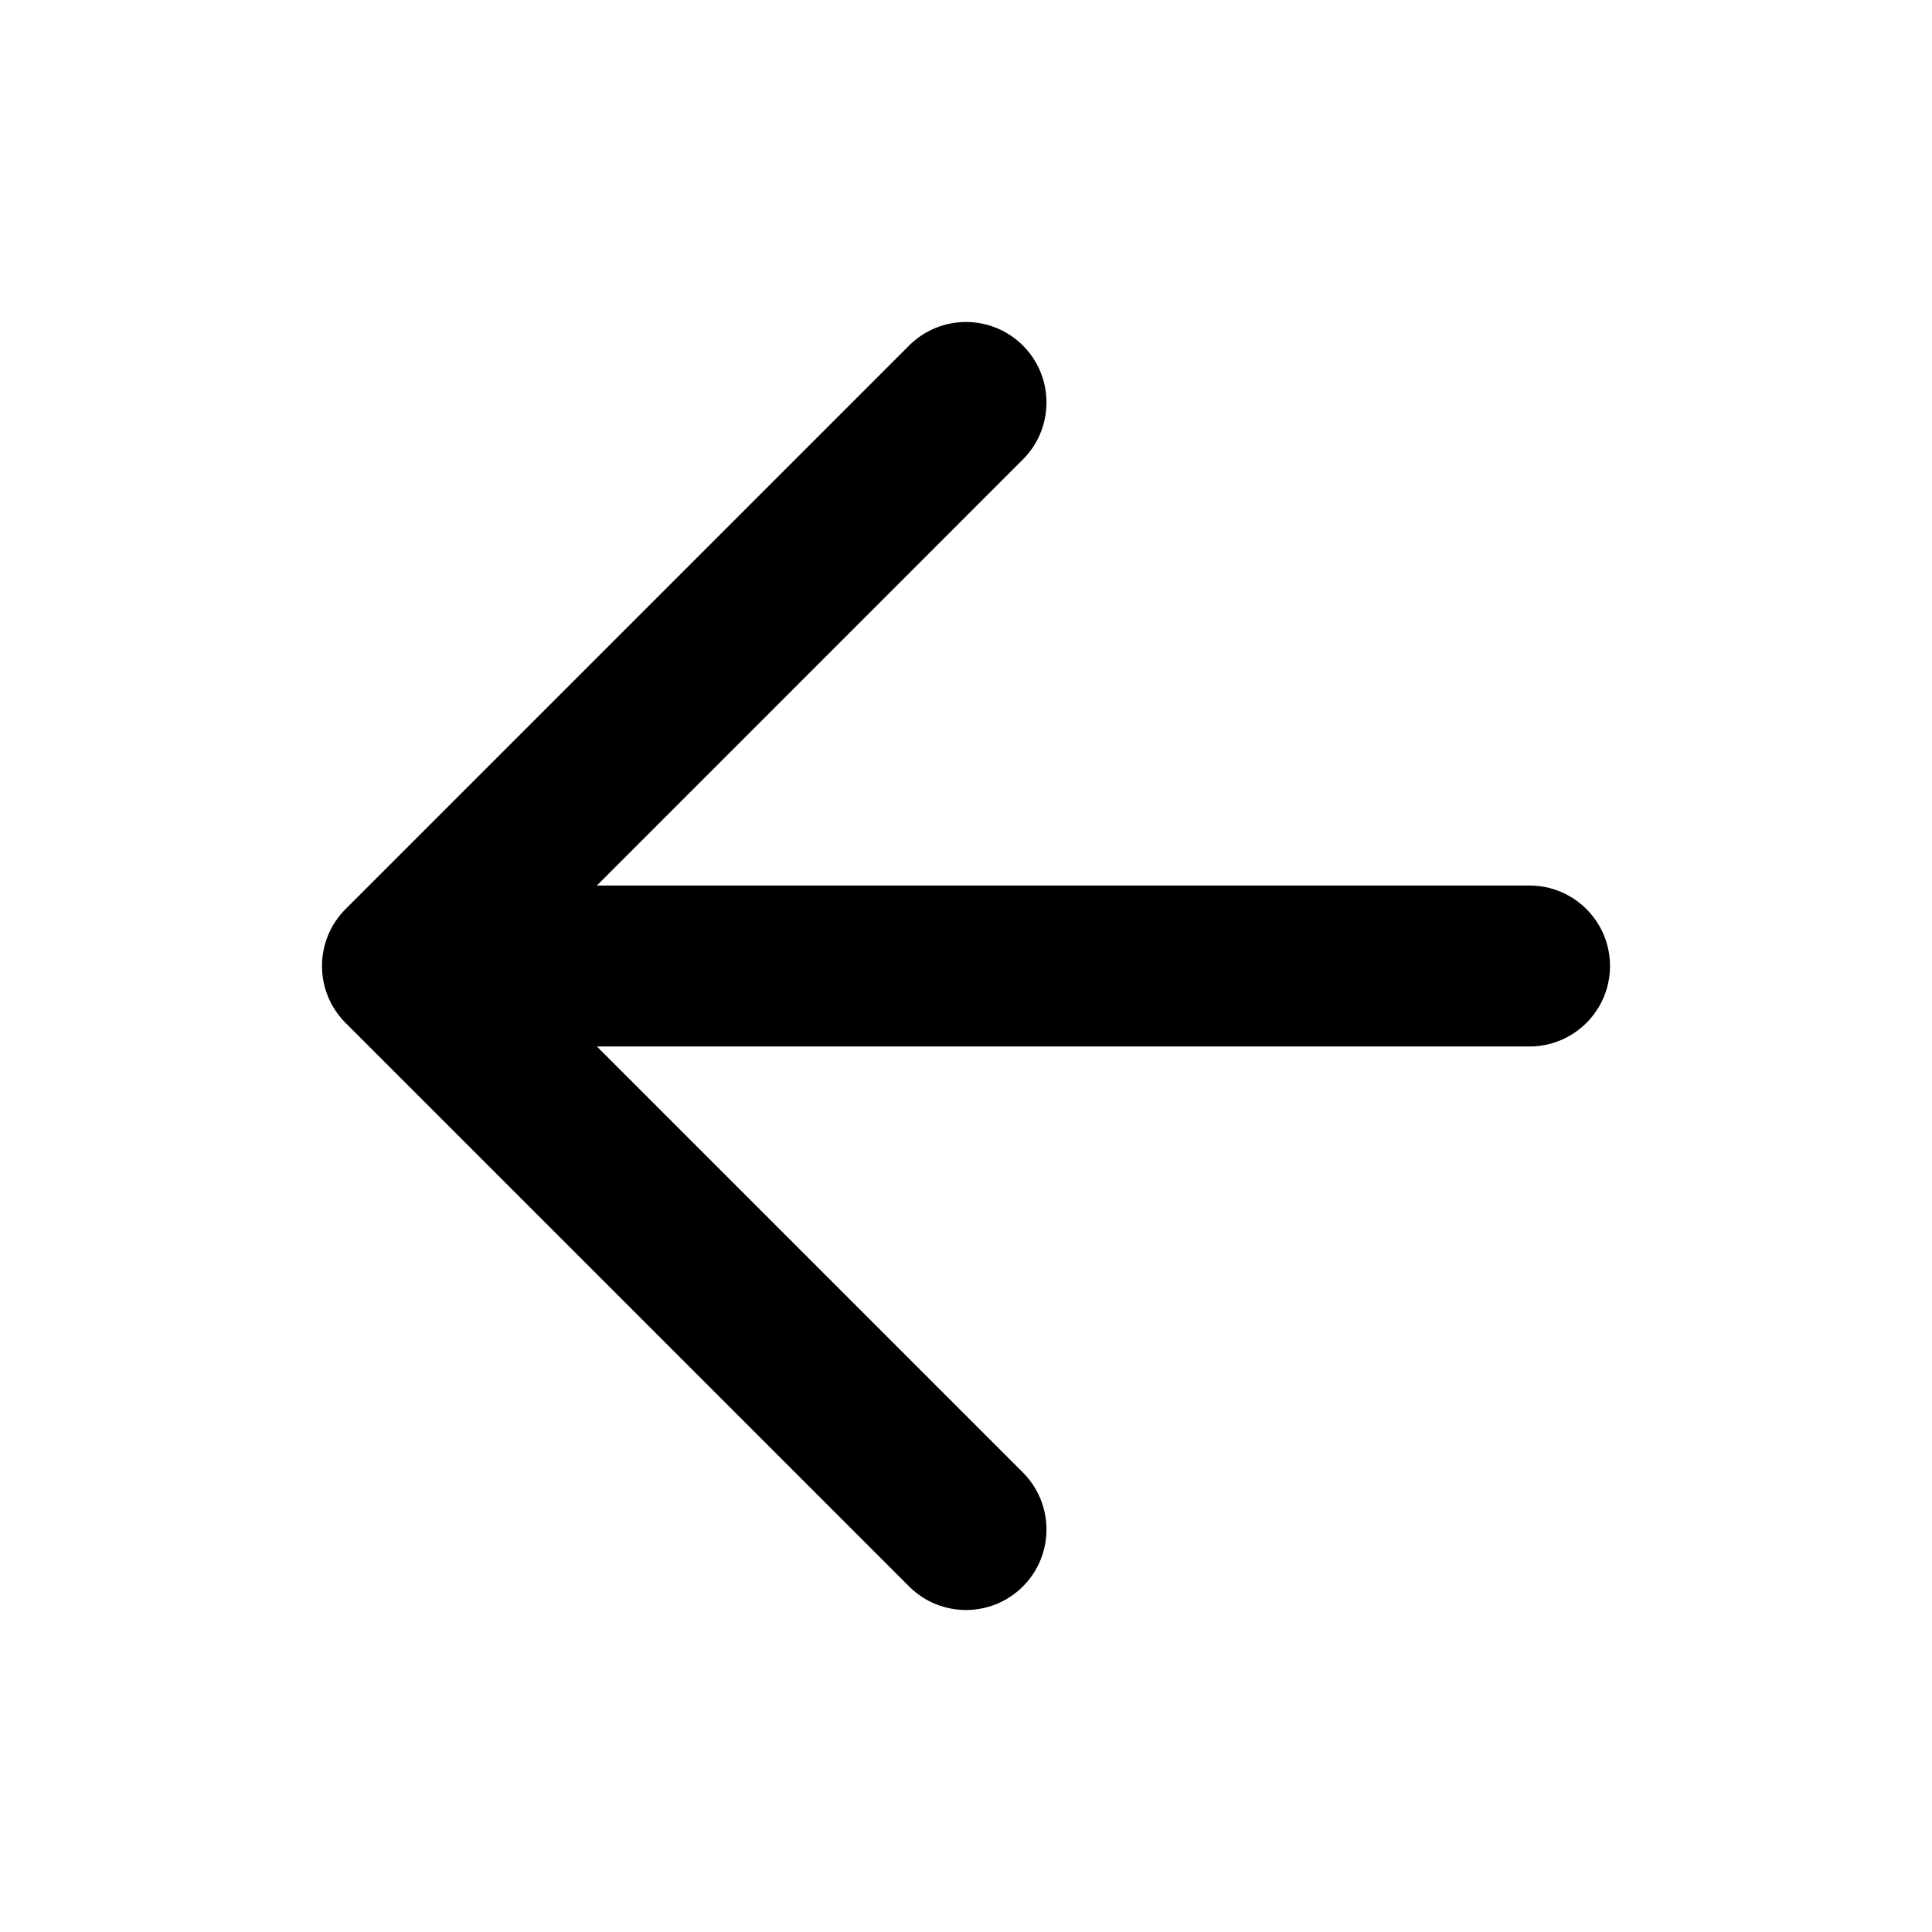
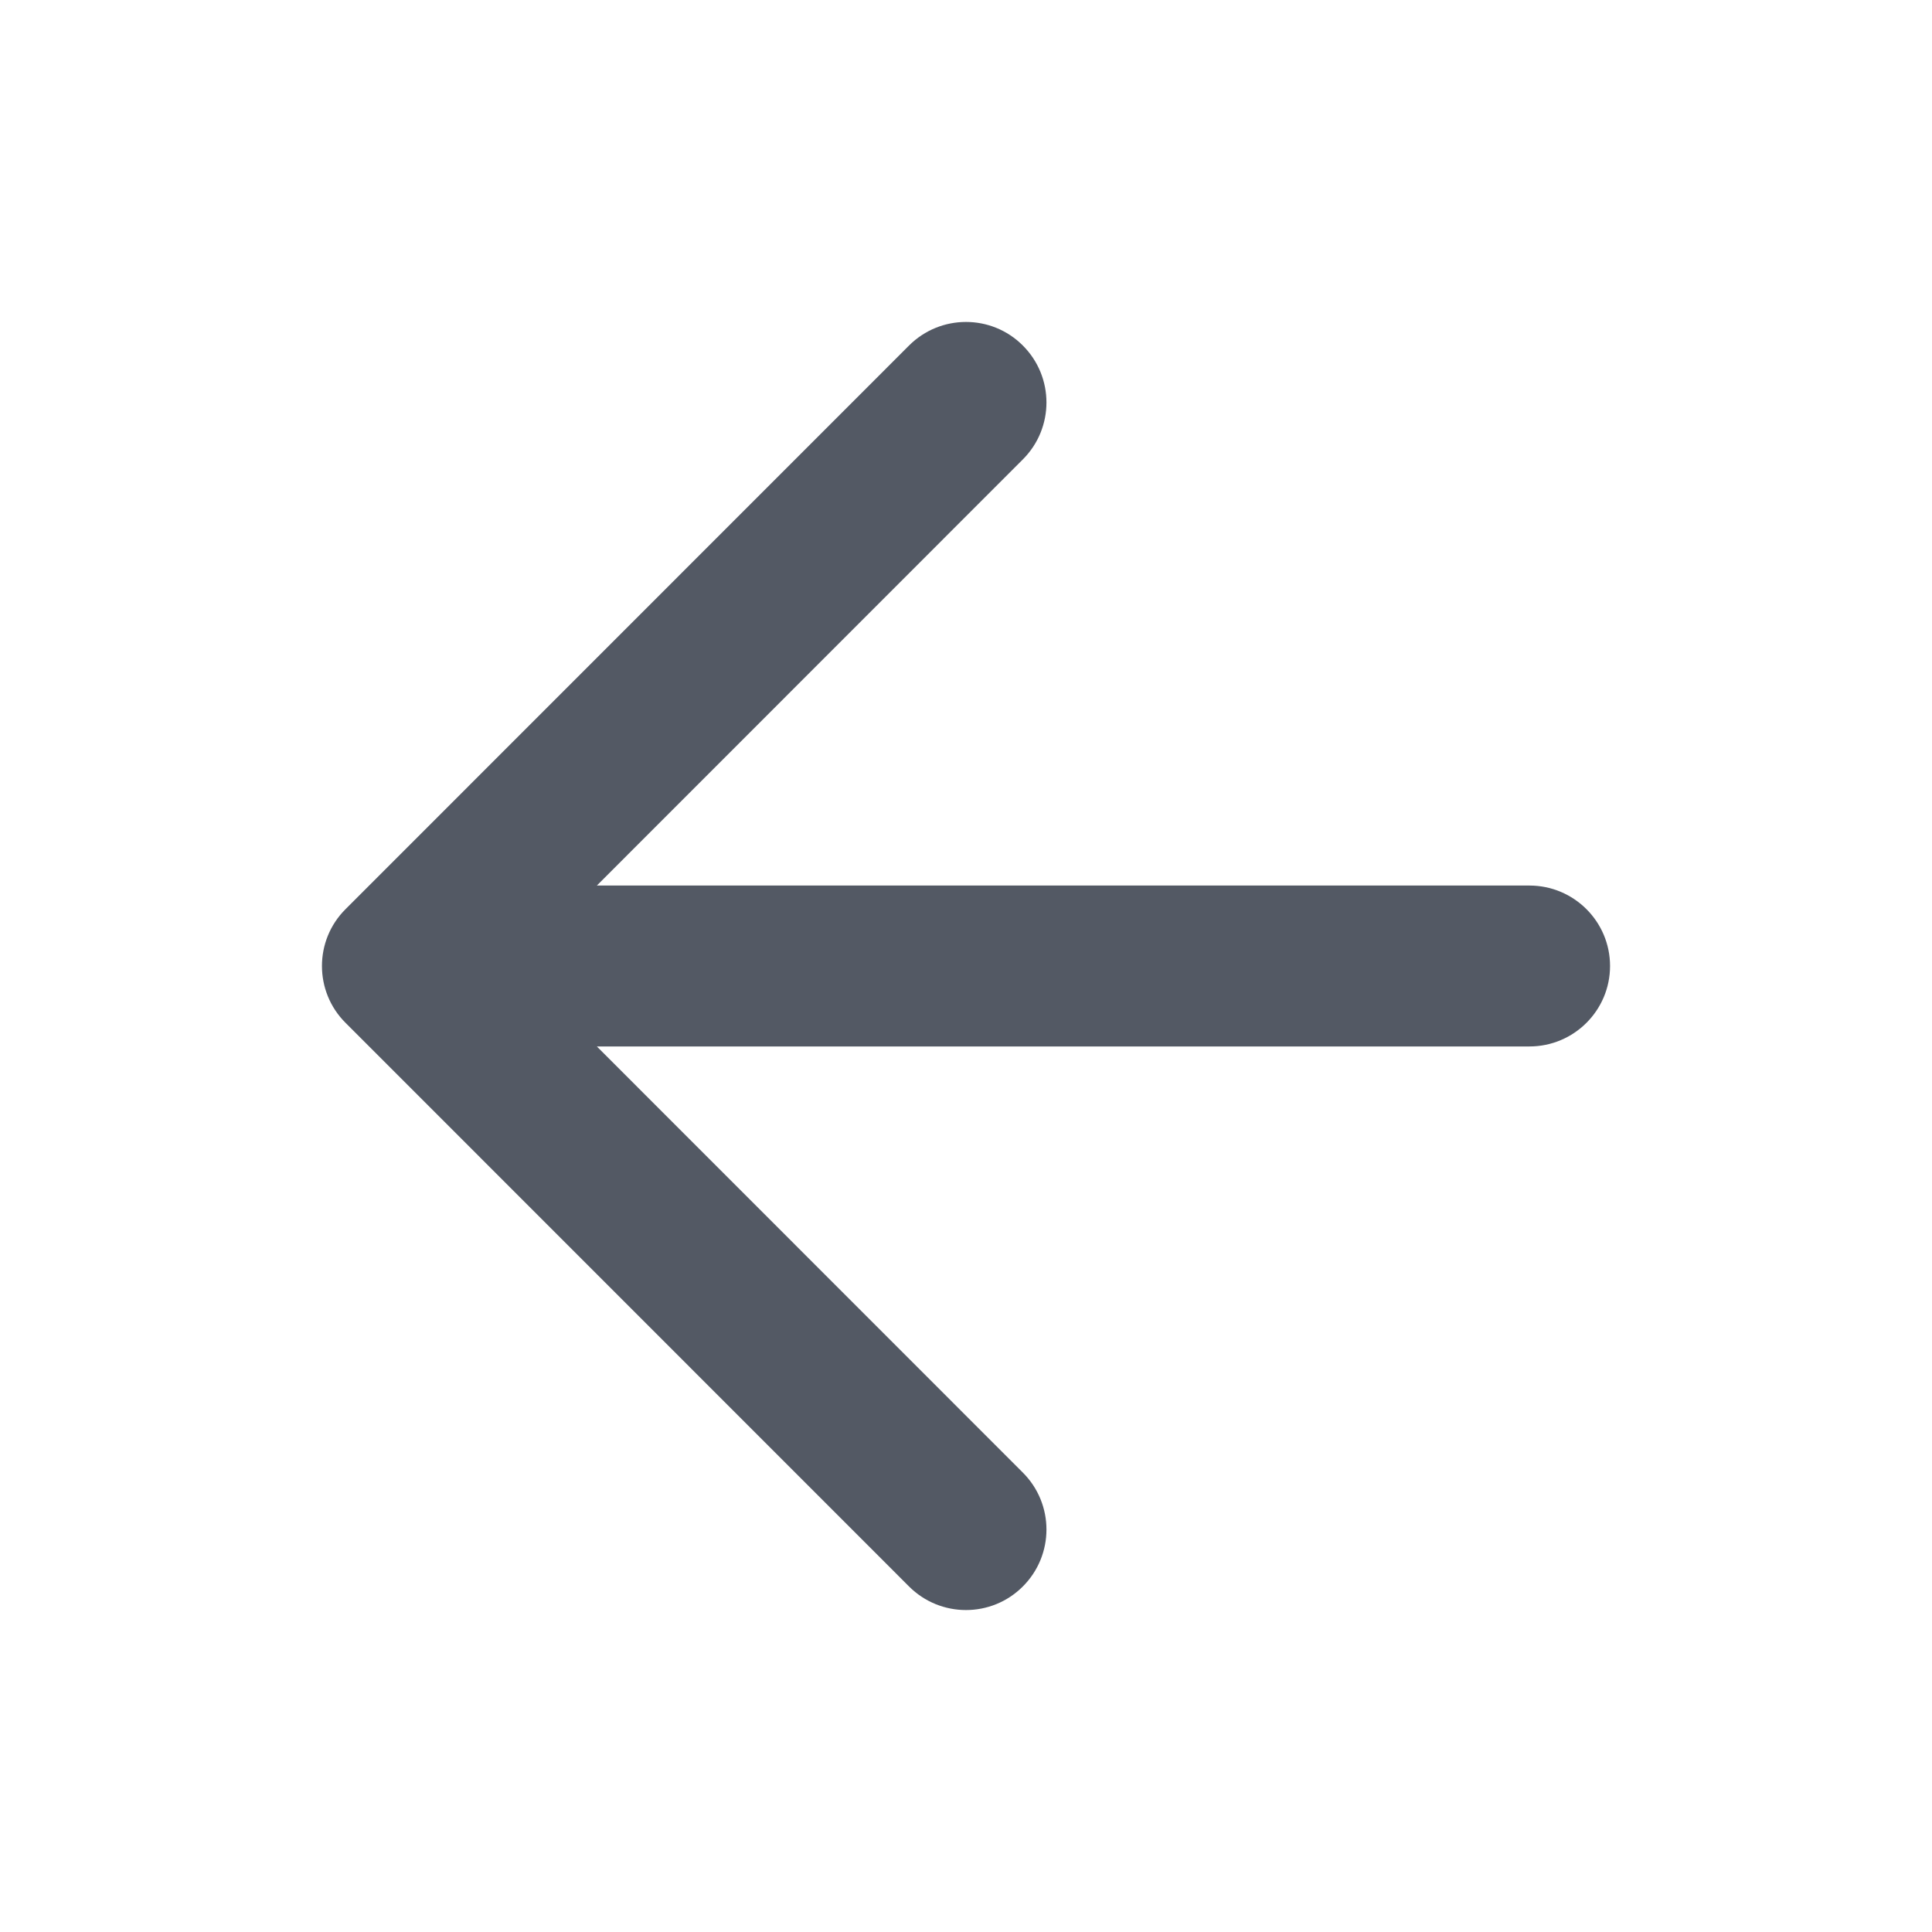
- <svg xmlns="http://www.w3.org/2000/svg" width="32" height="32" viewBox="0 0 32 32" fill="none">
-   <path fill-rule="evenodd" clip-rule="evenodd" d="M16.943 5.724C17.463 6.244 17.463 7.089 16.943 7.609L9.886 14.667H25.333C26.07 14.667 26.667 15.264 26.667 16C26.667 16.736 26.07 17.333 25.333 17.333H9.886L16.943 24.39C17.463 24.911 17.463 25.755 16.943 26.276C16.422 26.797 15.578 26.797 15.057 26.276L5.724 16.943C5.203 16.422 5.203 15.578 5.724 15.057L15.057 5.724C15.578 5.203 16.422 5.203 16.943 5.724Z" fill="black" />
+ <svg xmlns="http://www.w3.org/2000/svg" width="14" height="14" viewBox="0 0 14 14" fill="none">
+   <path fill-rule="evenodd" clip-rule="evenodd" d="M7.412 2.504C7.64 2.732 7.64 3.101 7.412 3.329L4.325 6.417H11.083C11.405 6.417 11.667 6.678 11.667 7C11.667 7.322 11.405 7.583 11.083 7.583H4.325L7.412 10.671C7.64 10.899 7.64 11.268 7.412 11.496C7.185 11.724 6.815 11.724 6.587 11.496L2.504 7.412C2.276 7.185 2.276 6.815 2.504 6.588L6.587 2.504C6.815 2.276 7.185 2.276 7.412 2.504Z" fill="#535964" />
</svg>
